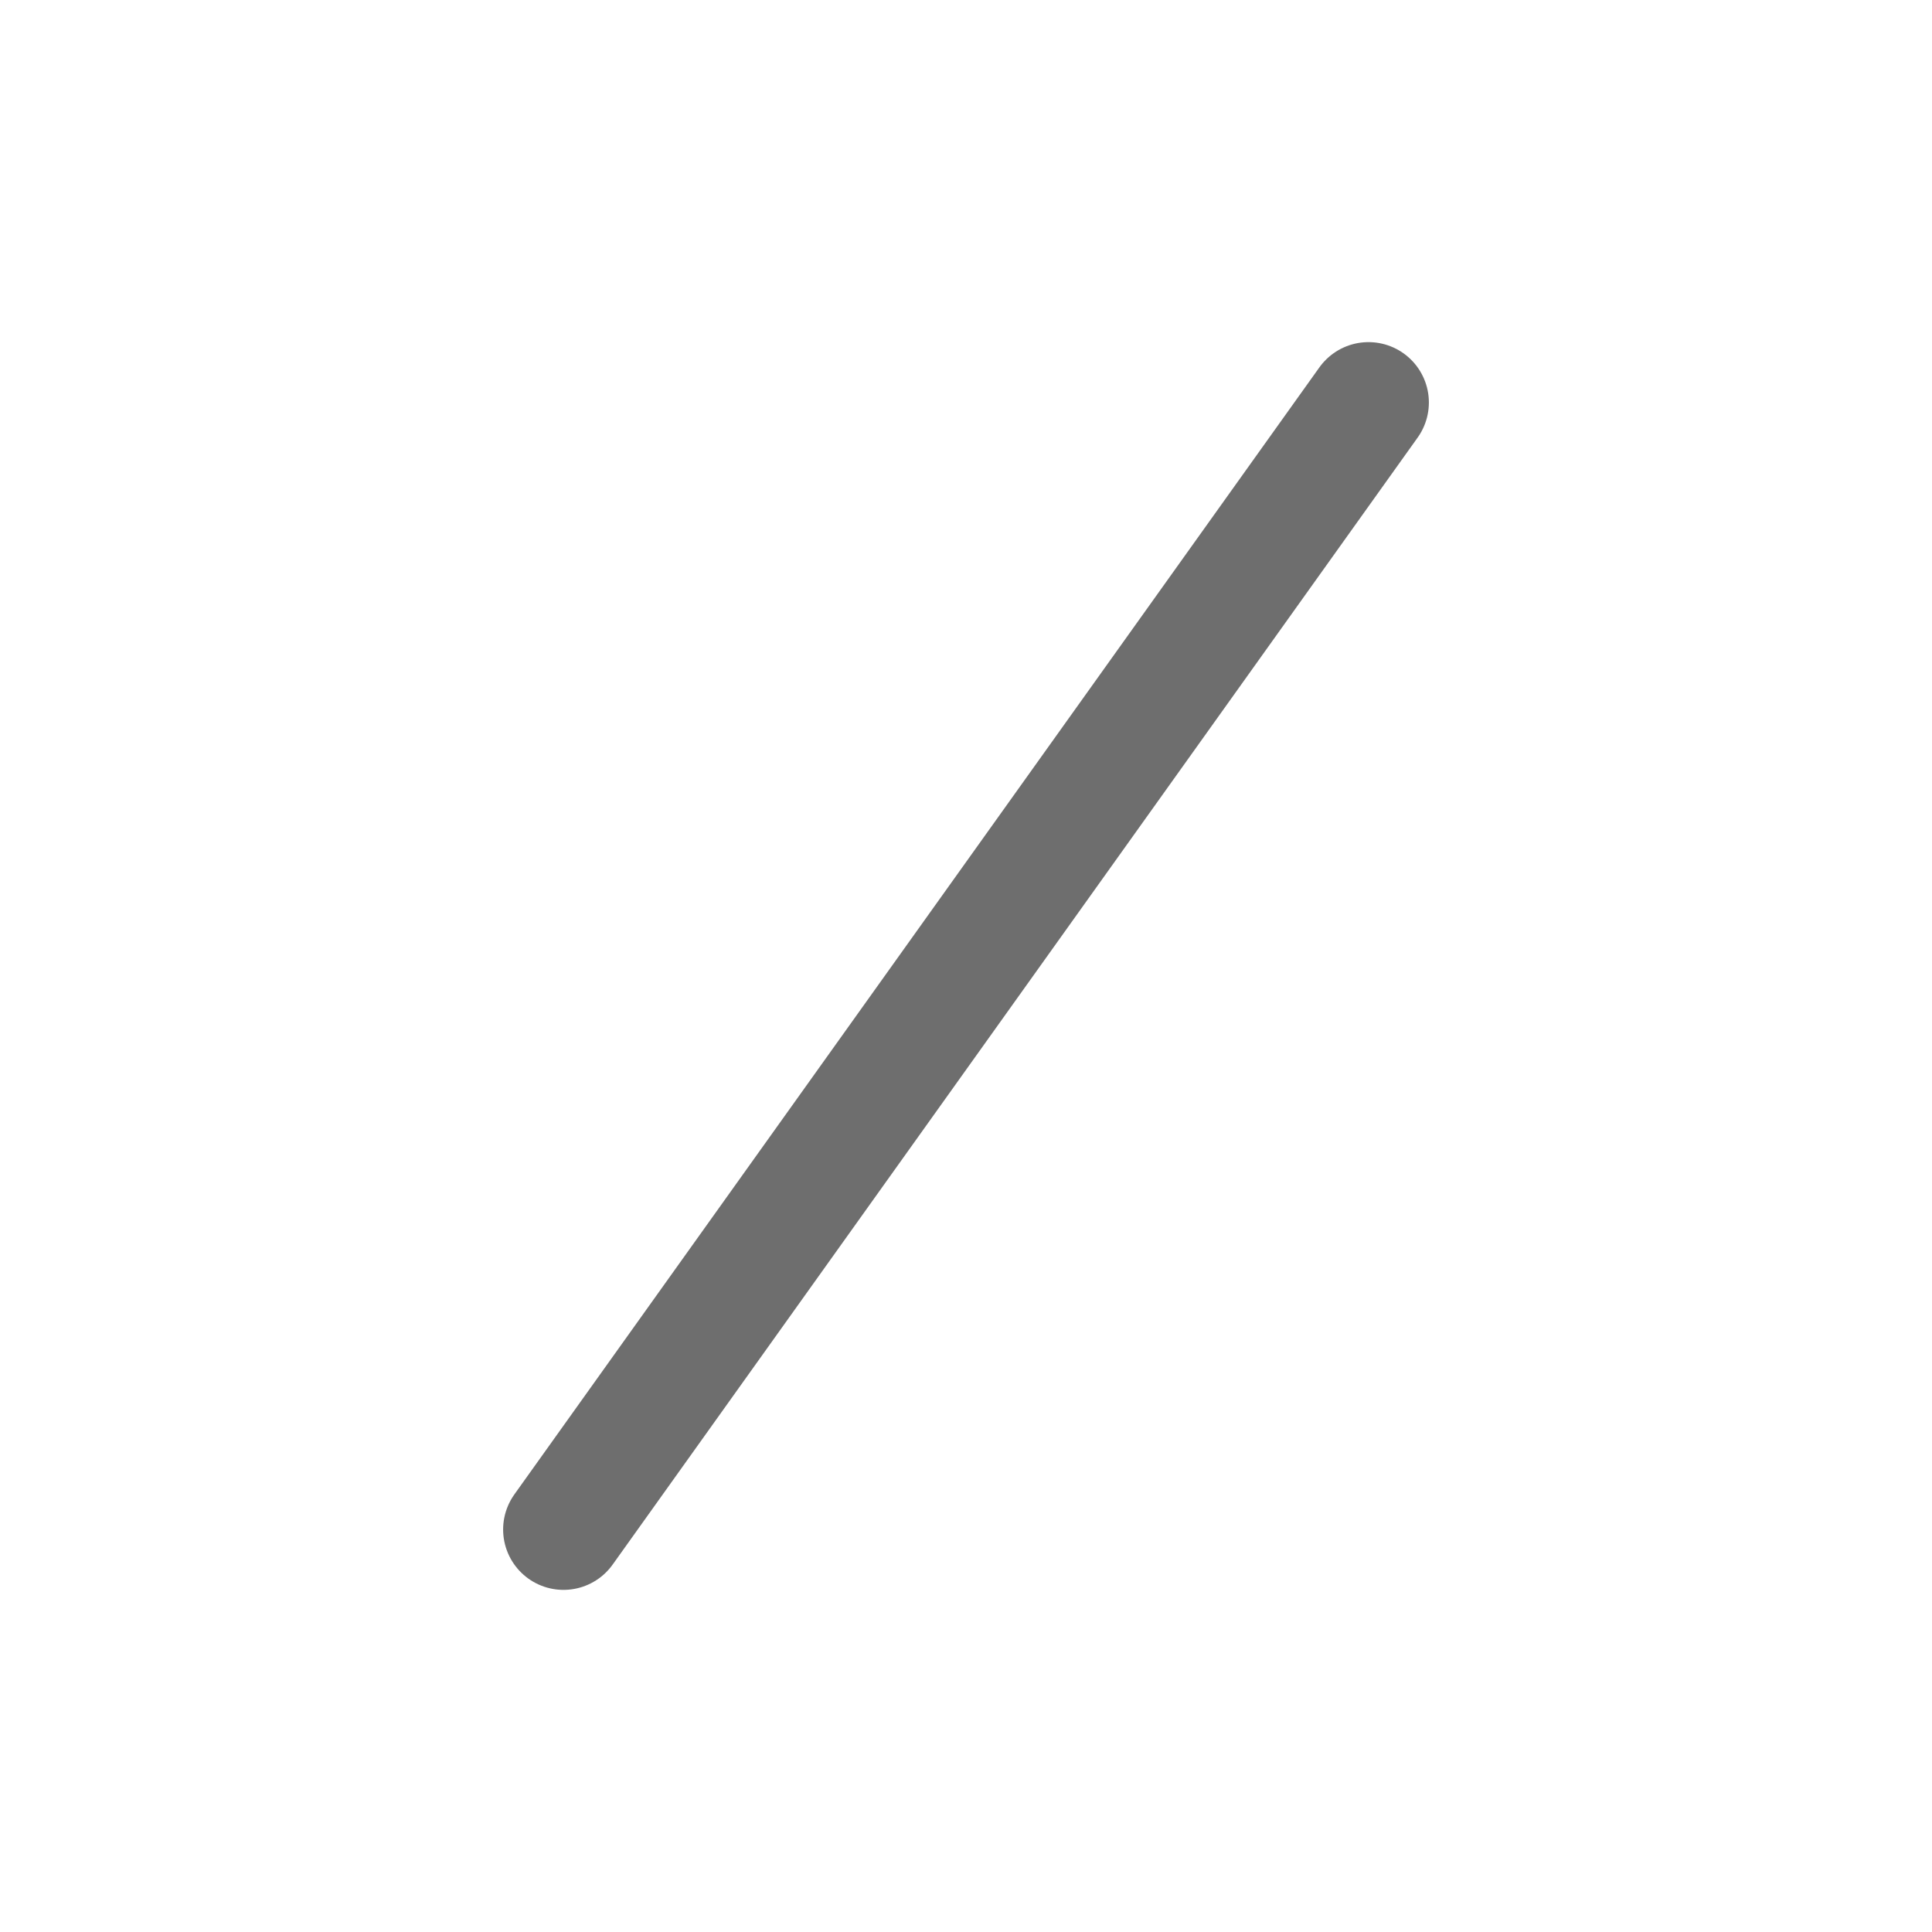
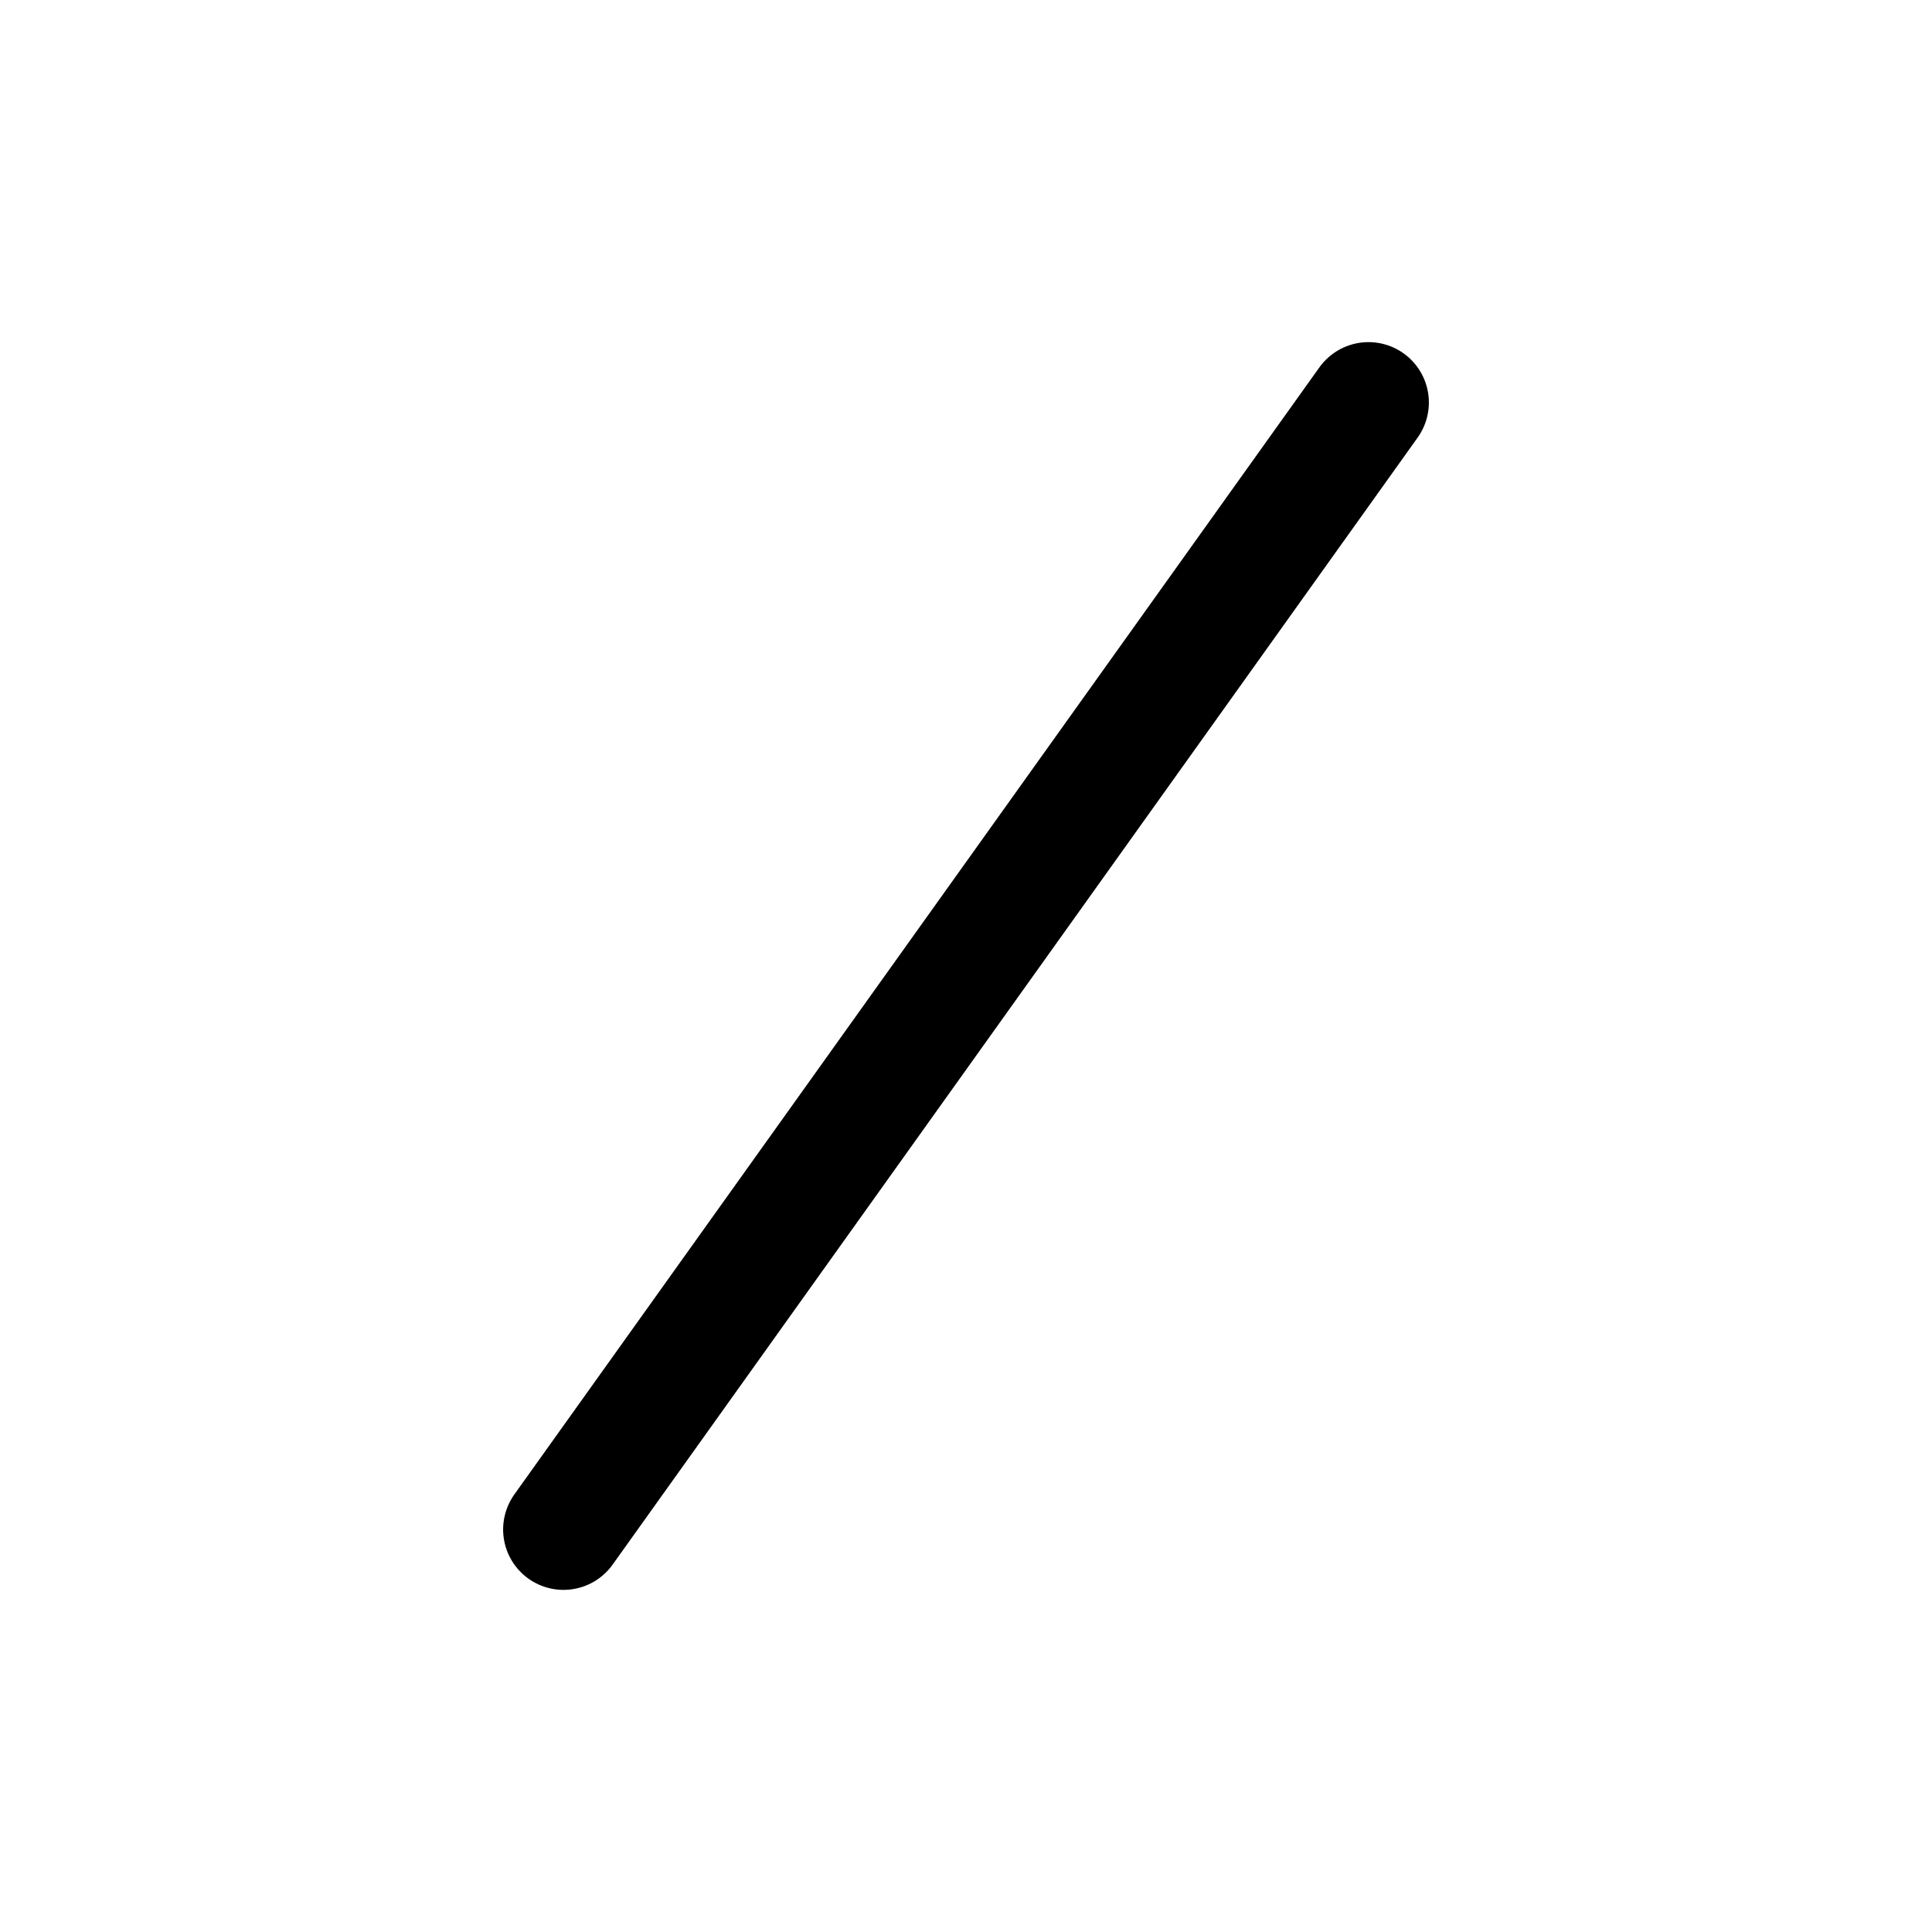
<svg xmlns="http://www.w3.org/2000/svg" width="24" height="24" viewBox="0 0 24 24" fill="none">
-   <path d="M17 5L7 19" stroke="#6E6E6E" stroke-width="1.5" stroke-linecap="round" stroke-linejoin="round" />
+   <path d="M17 5L7 19" stroke="currentColor" stroke-width="1.5" stroke-linecap="round" stroke-linejoin="round" />
</svg>
